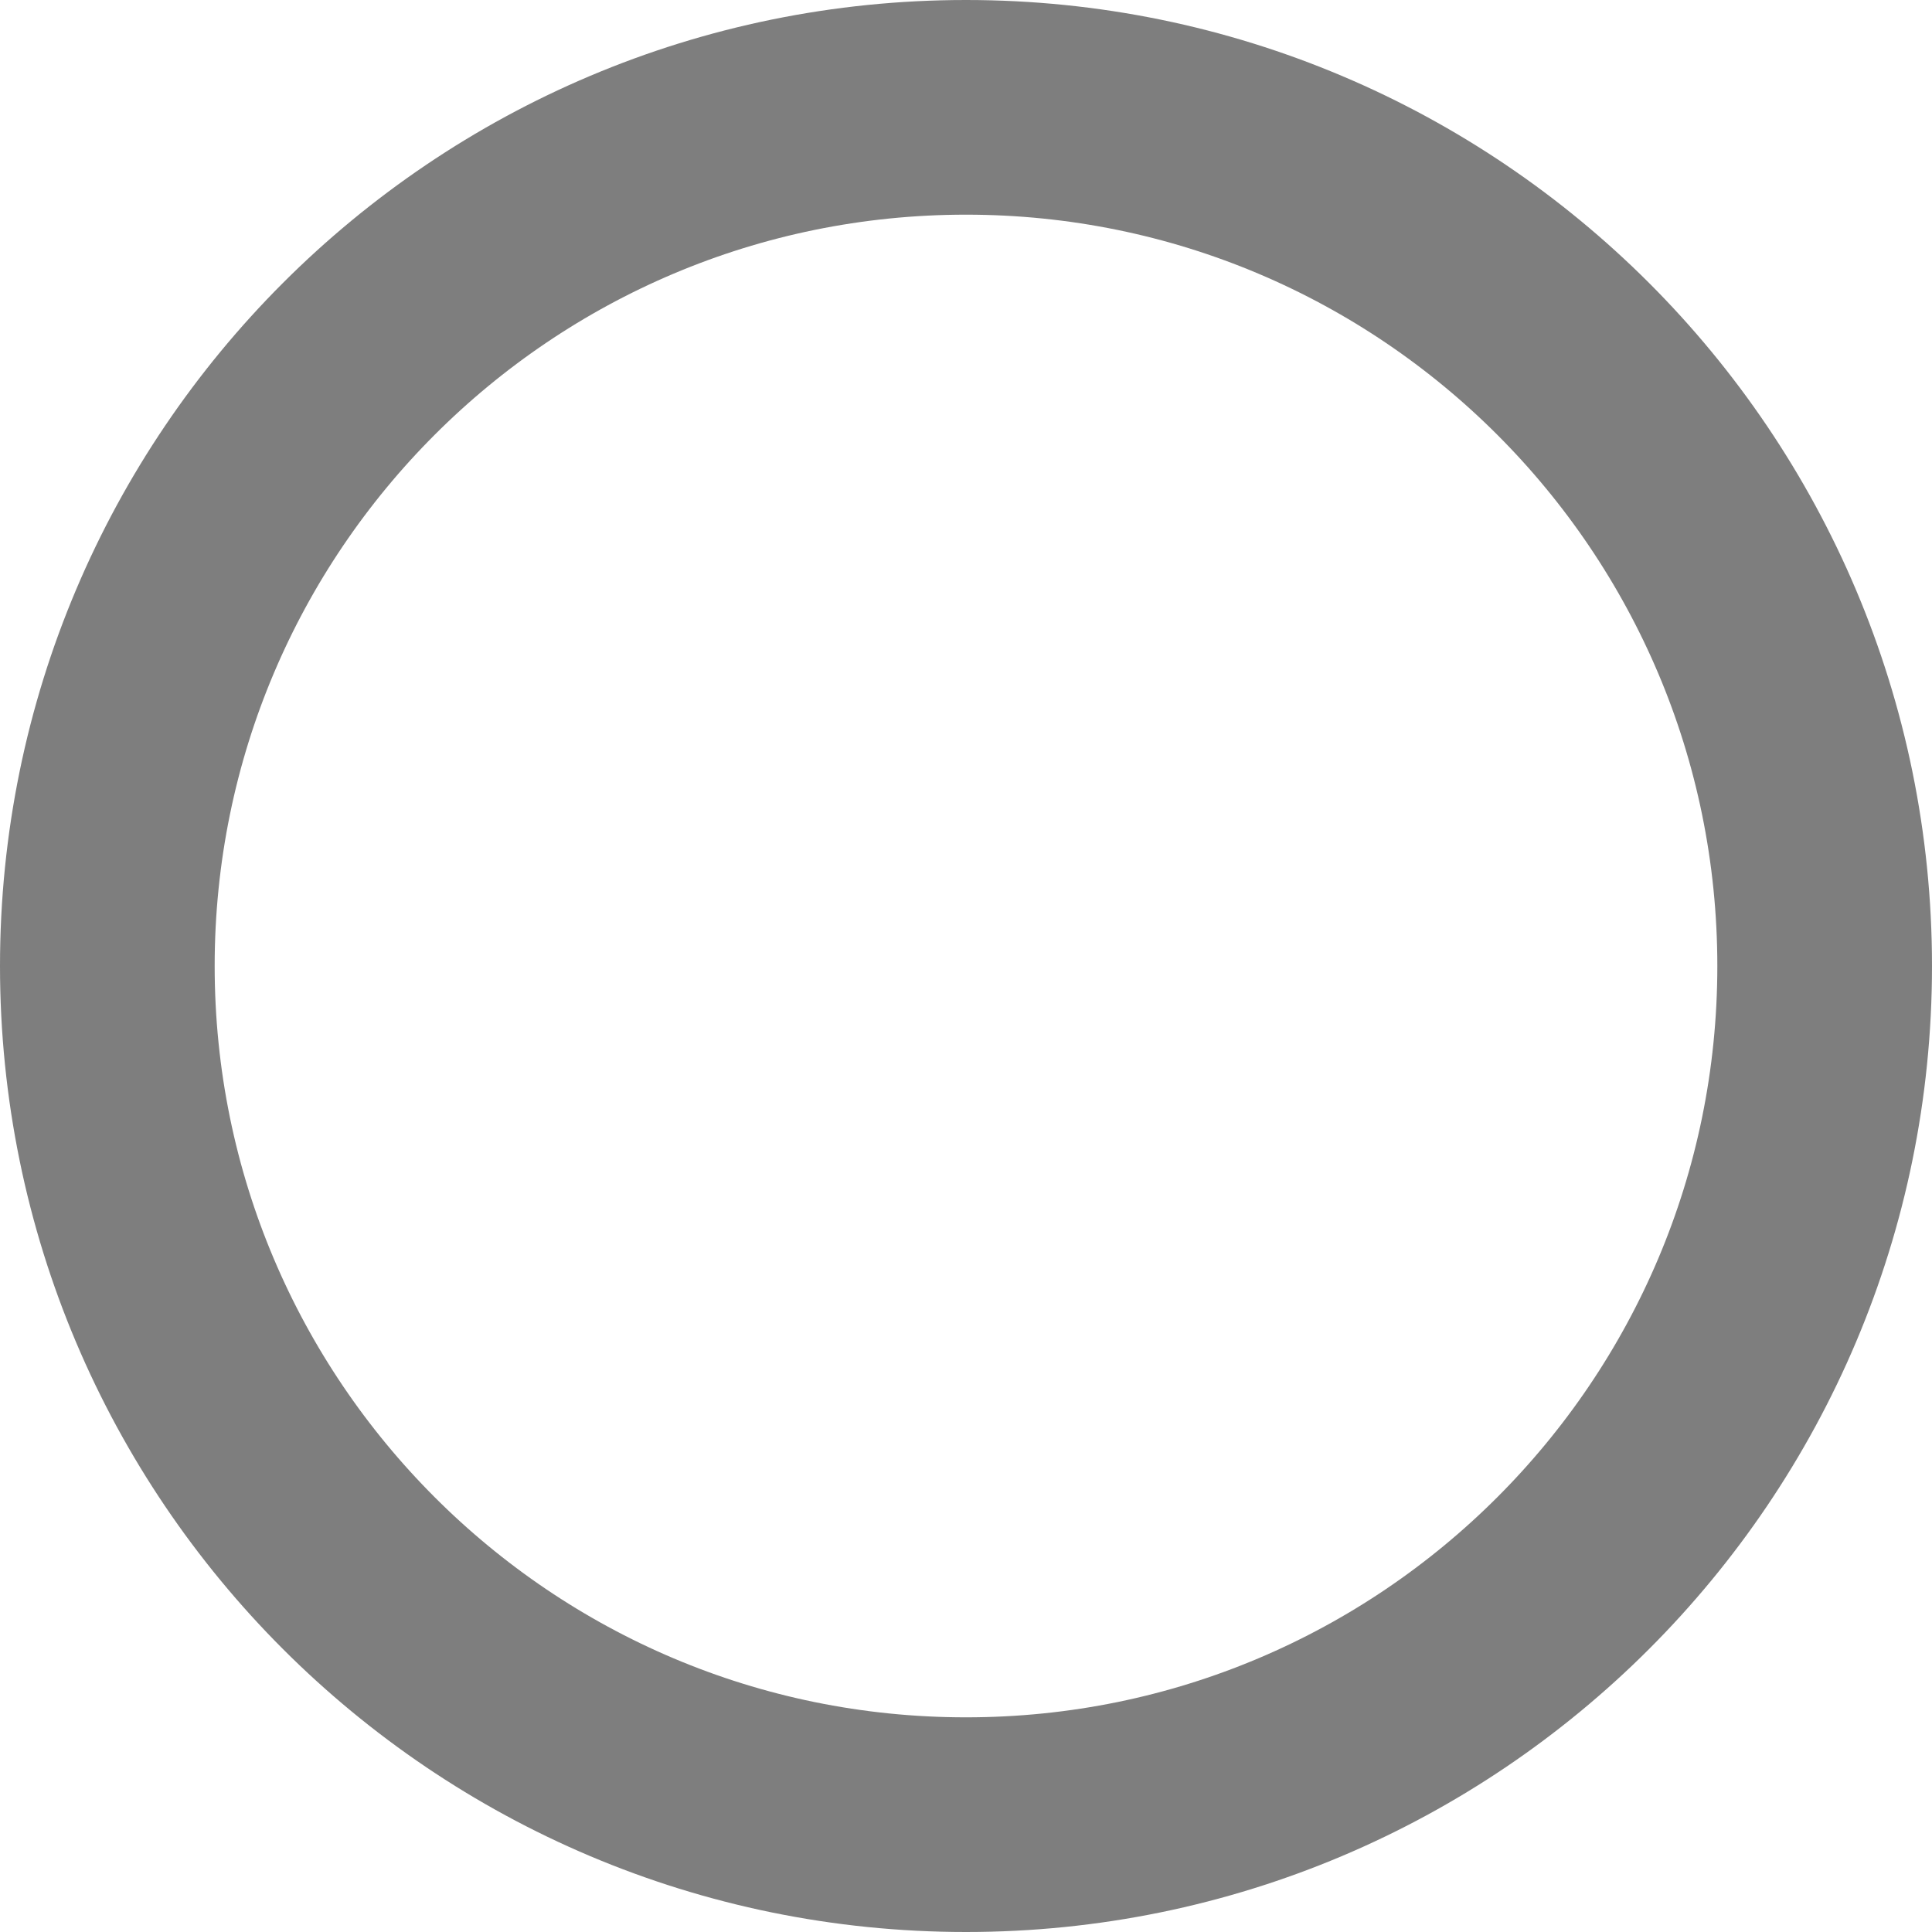
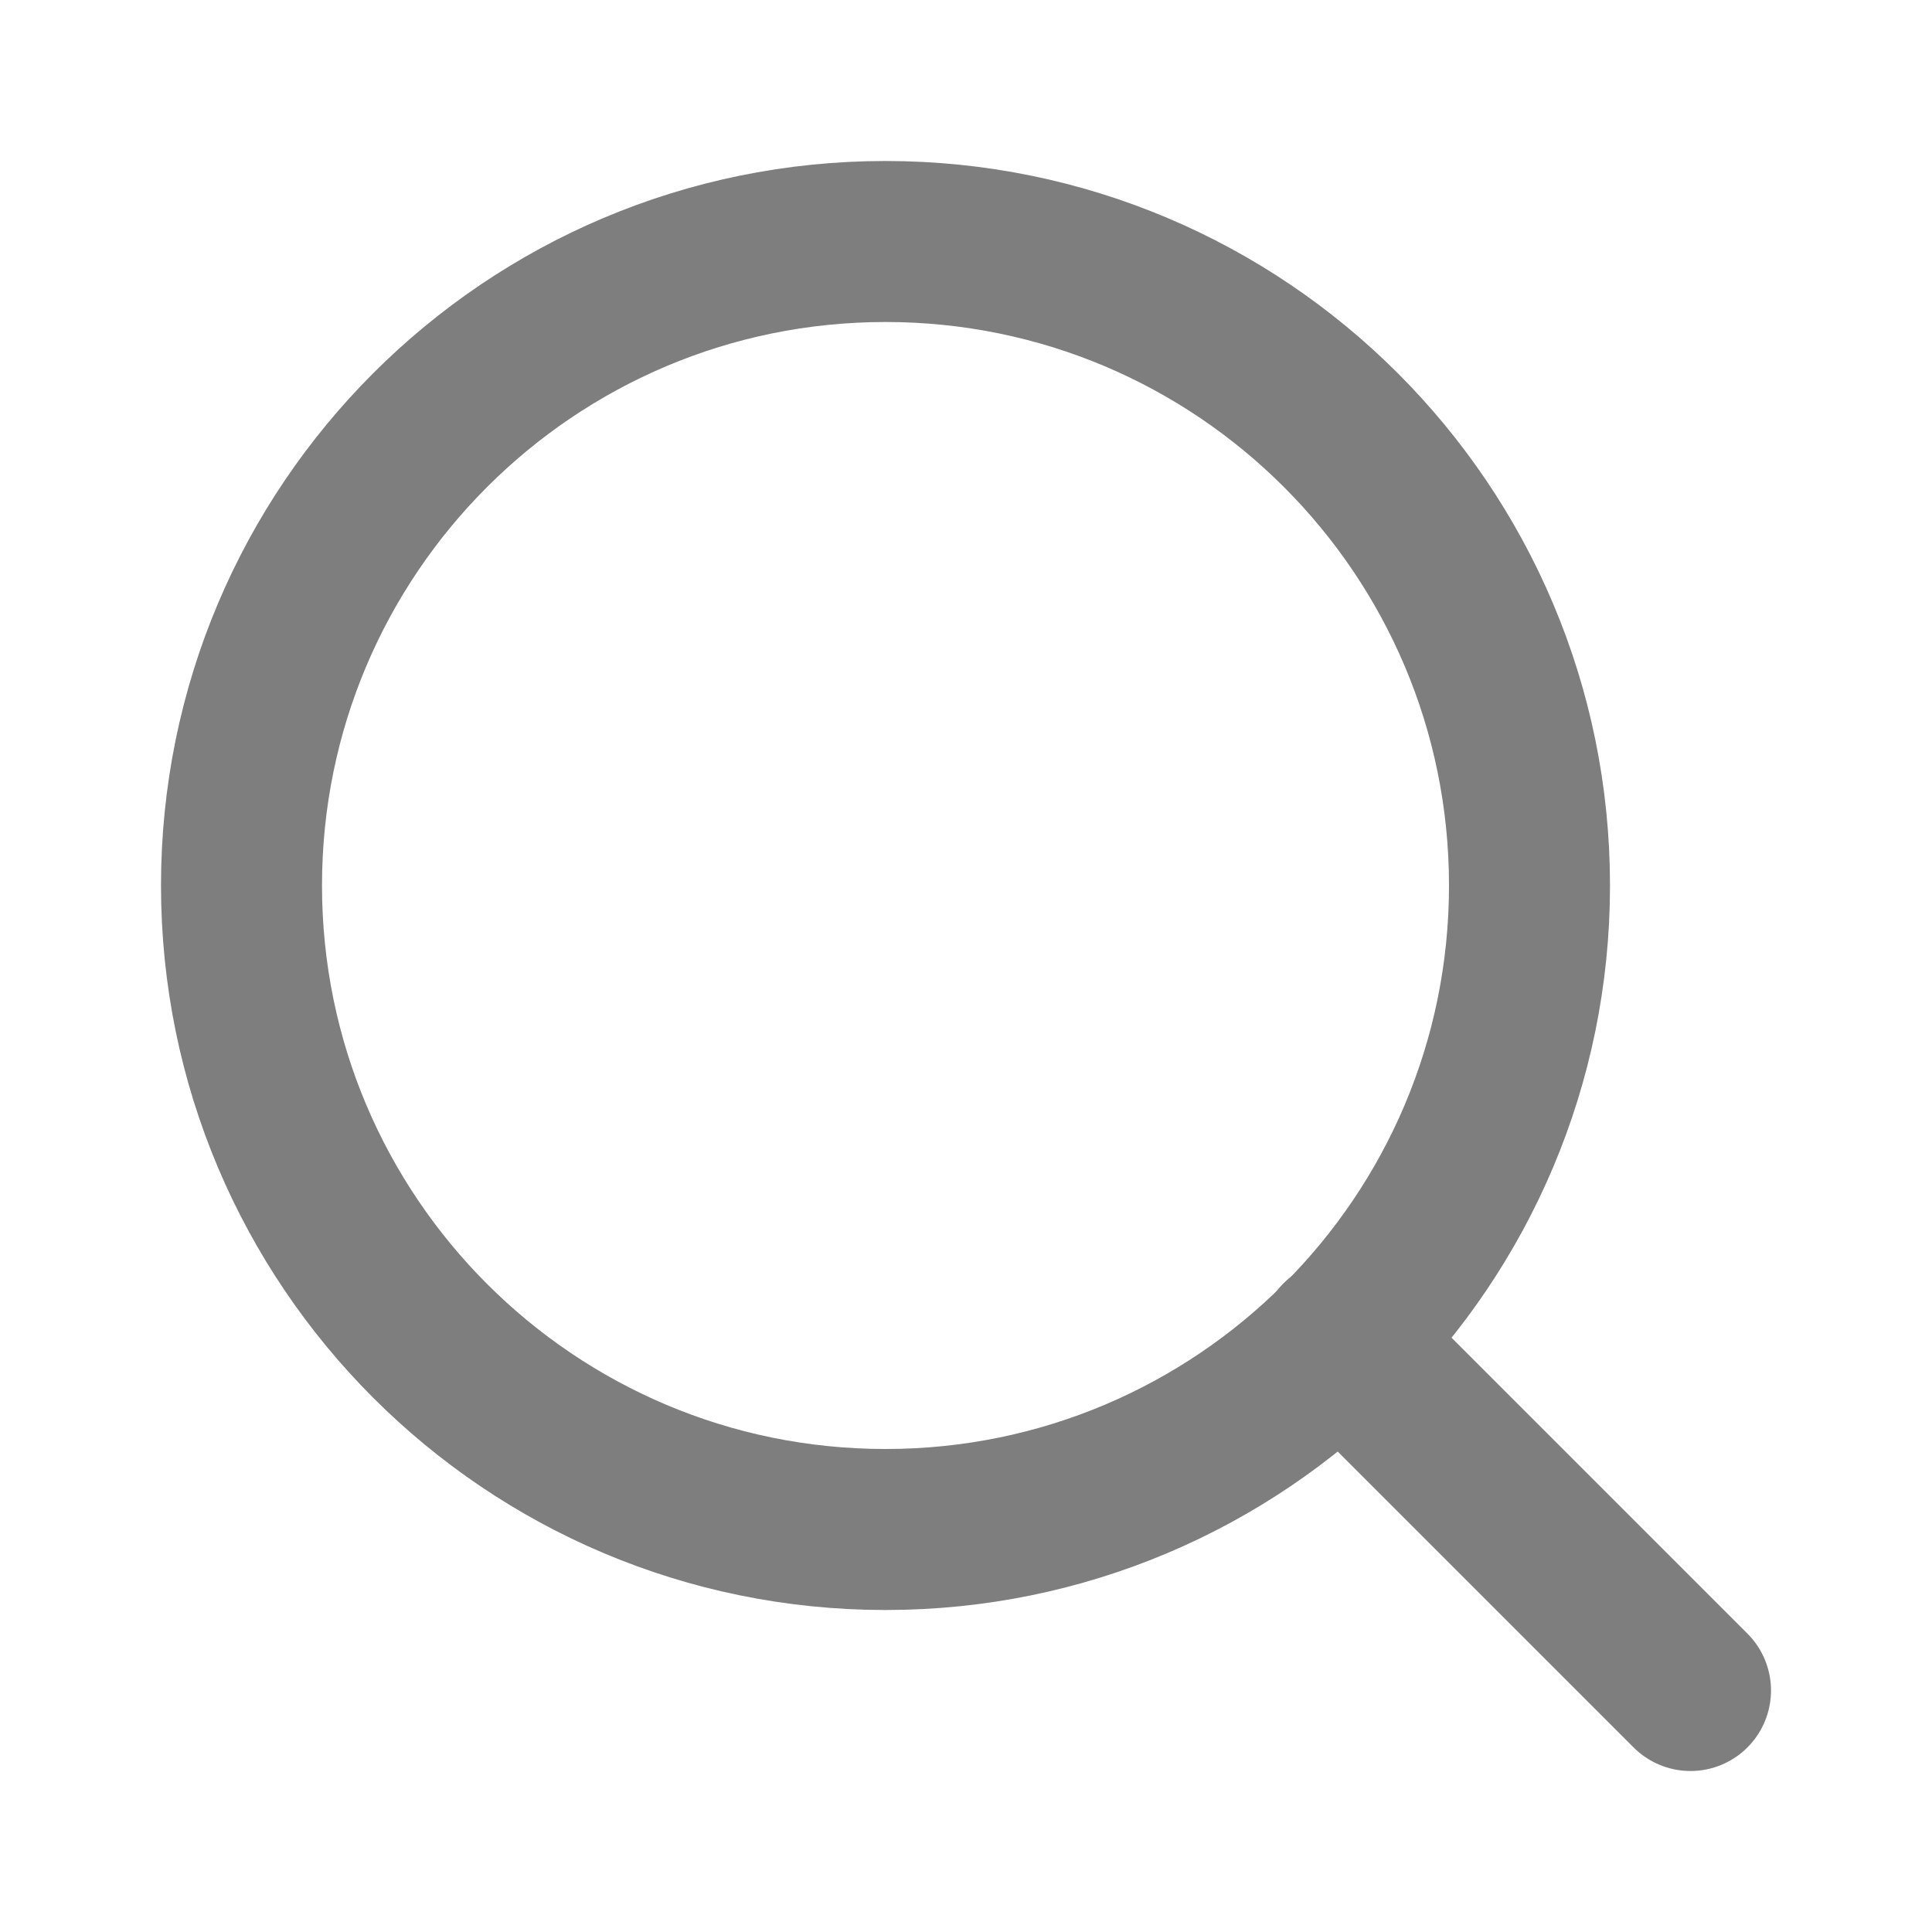
- <svg xmlns="http://www.w3.org/2000/svg" width="18" height="18" viewBox="0 0 18 18" fill="none">
-   <path d="M9 17C13.418 17 17 13.418 17 9C17 4.582 13.418 1 9 1C4.582 1 1 4.582 1 9C1 13.418 4.582 17 9 17Z" stroke="#7E7E7E" stroke-width="2" stroke-linecap="round" stroke-linejoin="round" />
+ <svg xmlns="http://www.w3.org/2000/svg" width="24" height="24" viewBox="0 0 24 24" fill="none">
+   <path d="M11 19C15.418 19 19 15.418 19 11C19 6.582 15.418 3 11 3C6.582 3 3 6.582 3 11C3 15.418 6.582 19 11 19Z" stroke="#7E7E7E" stroke-width="2" stroke-linecap="round" stroke-linejoin="round" />
+   <path d="M21 21L16.65 16.65" stroke="#7E7E7E" stroke-width="2" stroke-linecap="round" stroke-linejoin="round" />
</svg>
